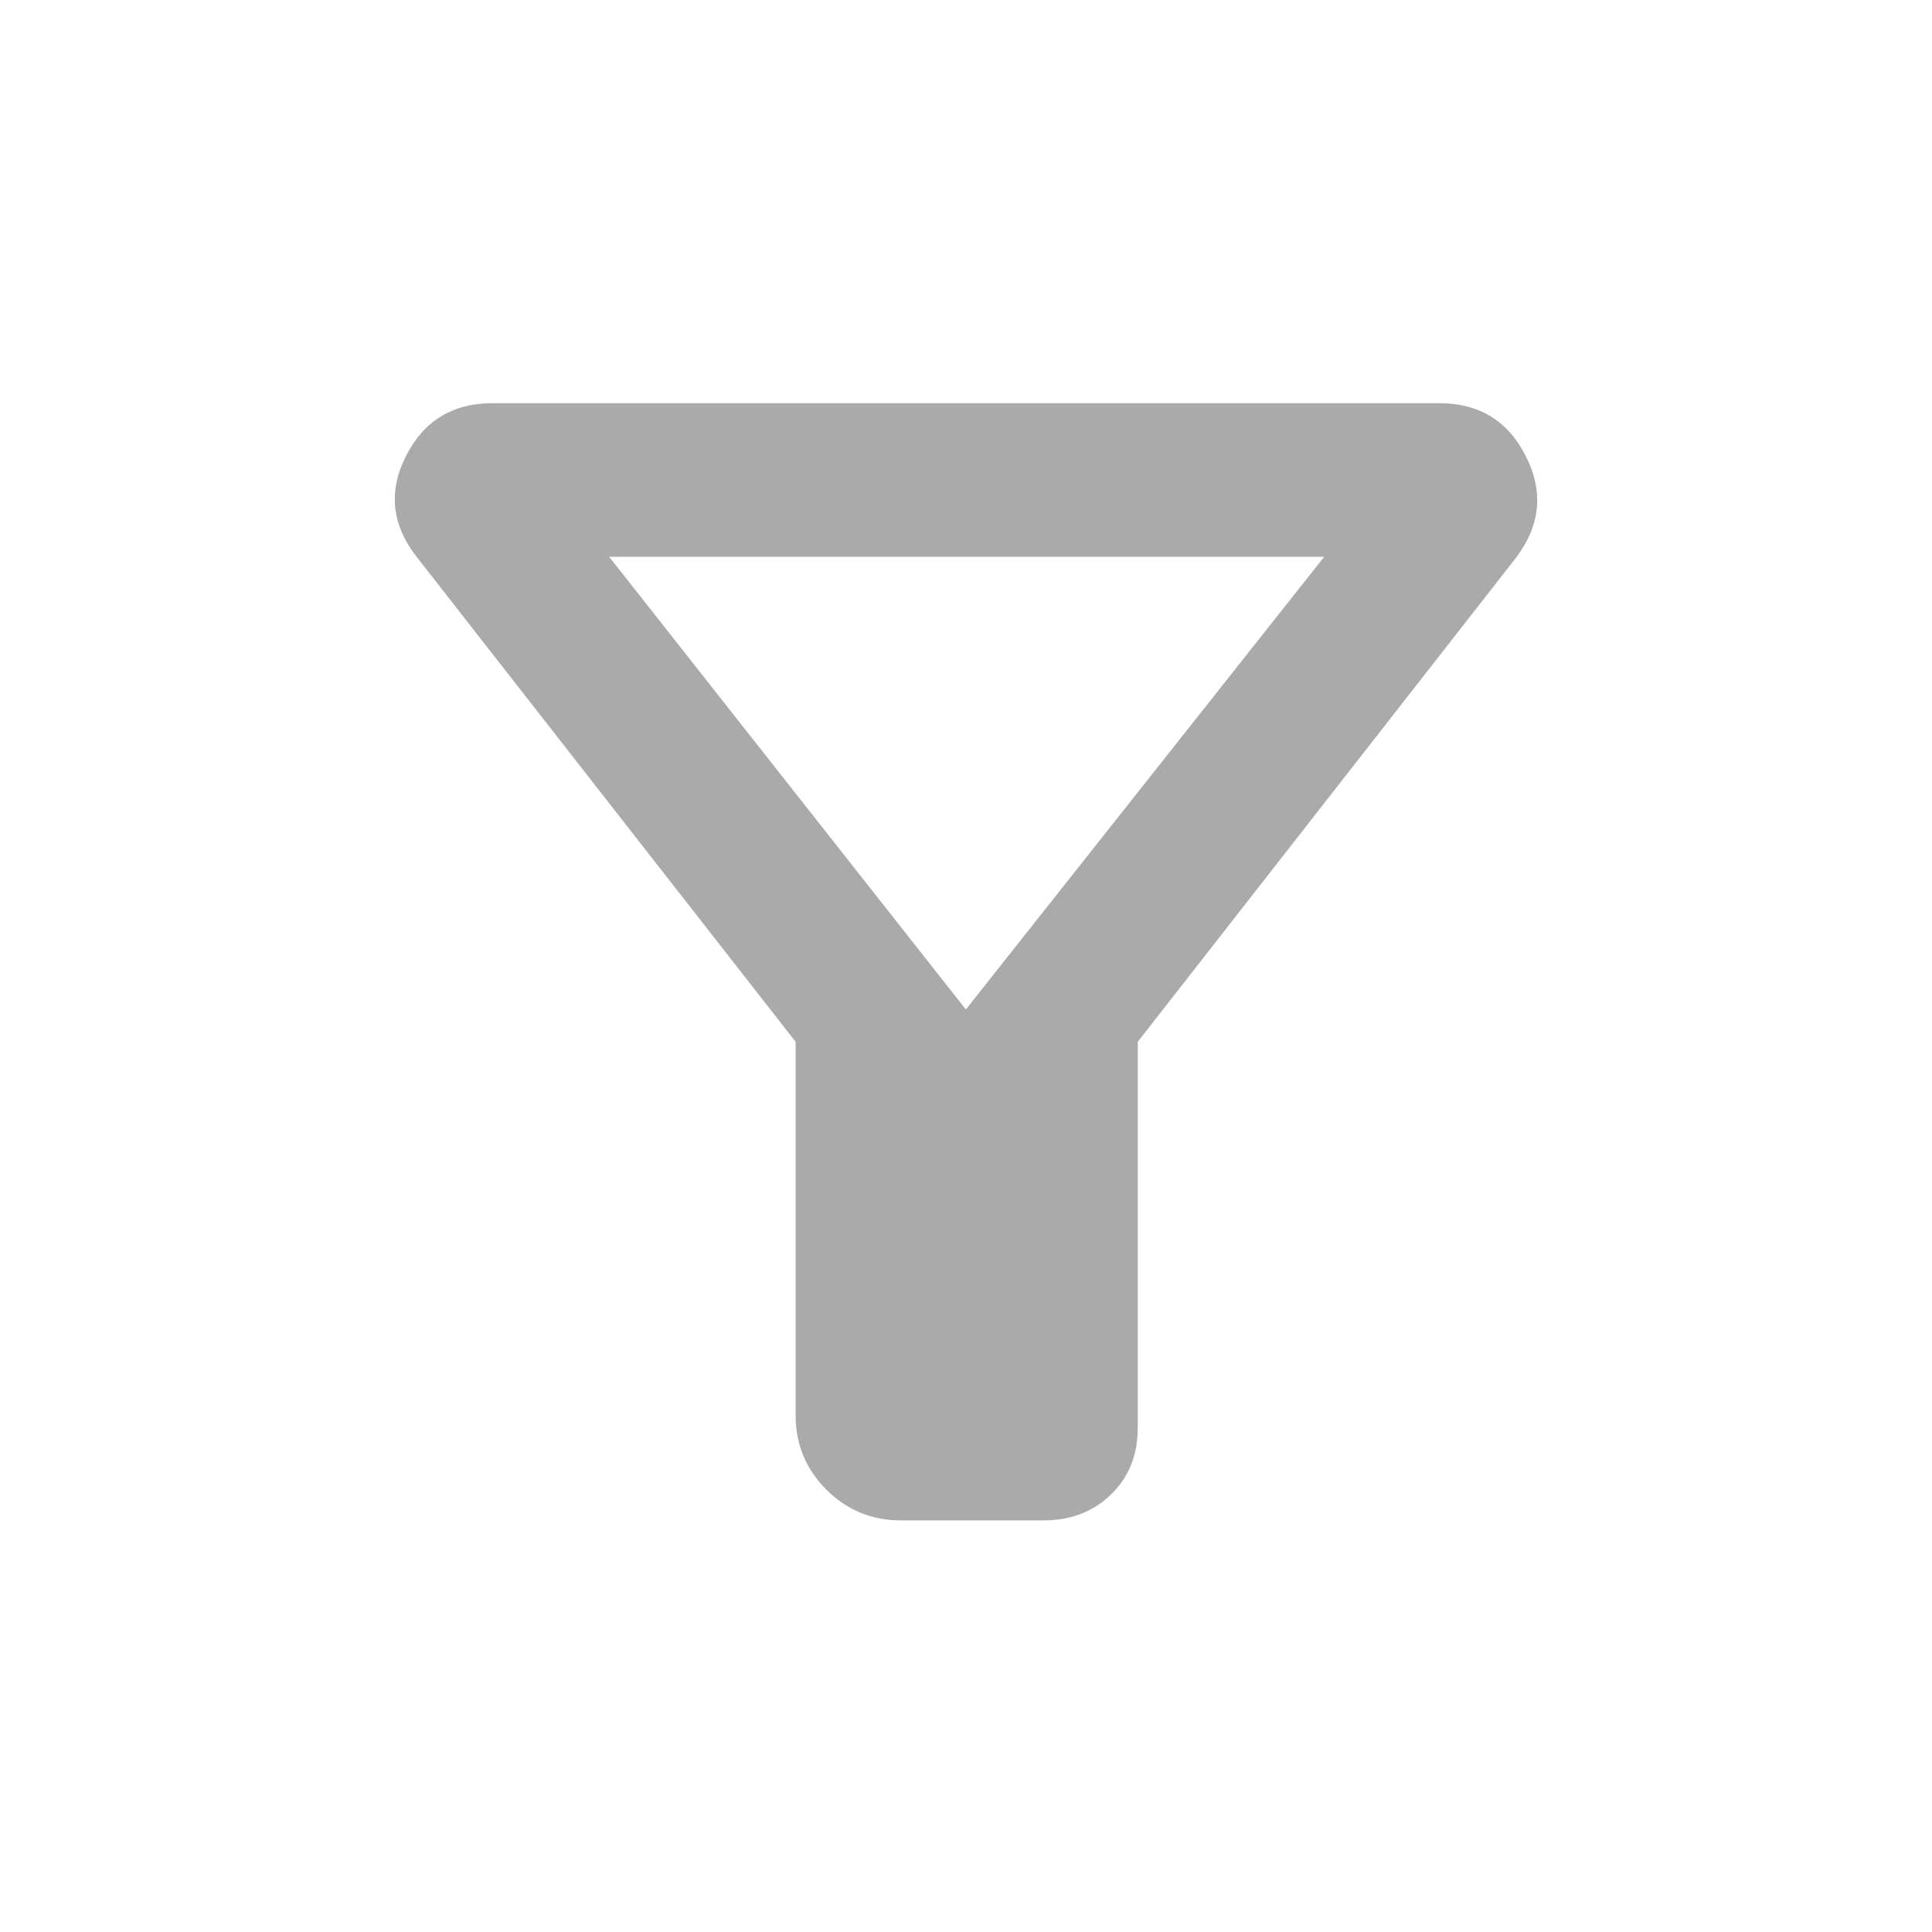
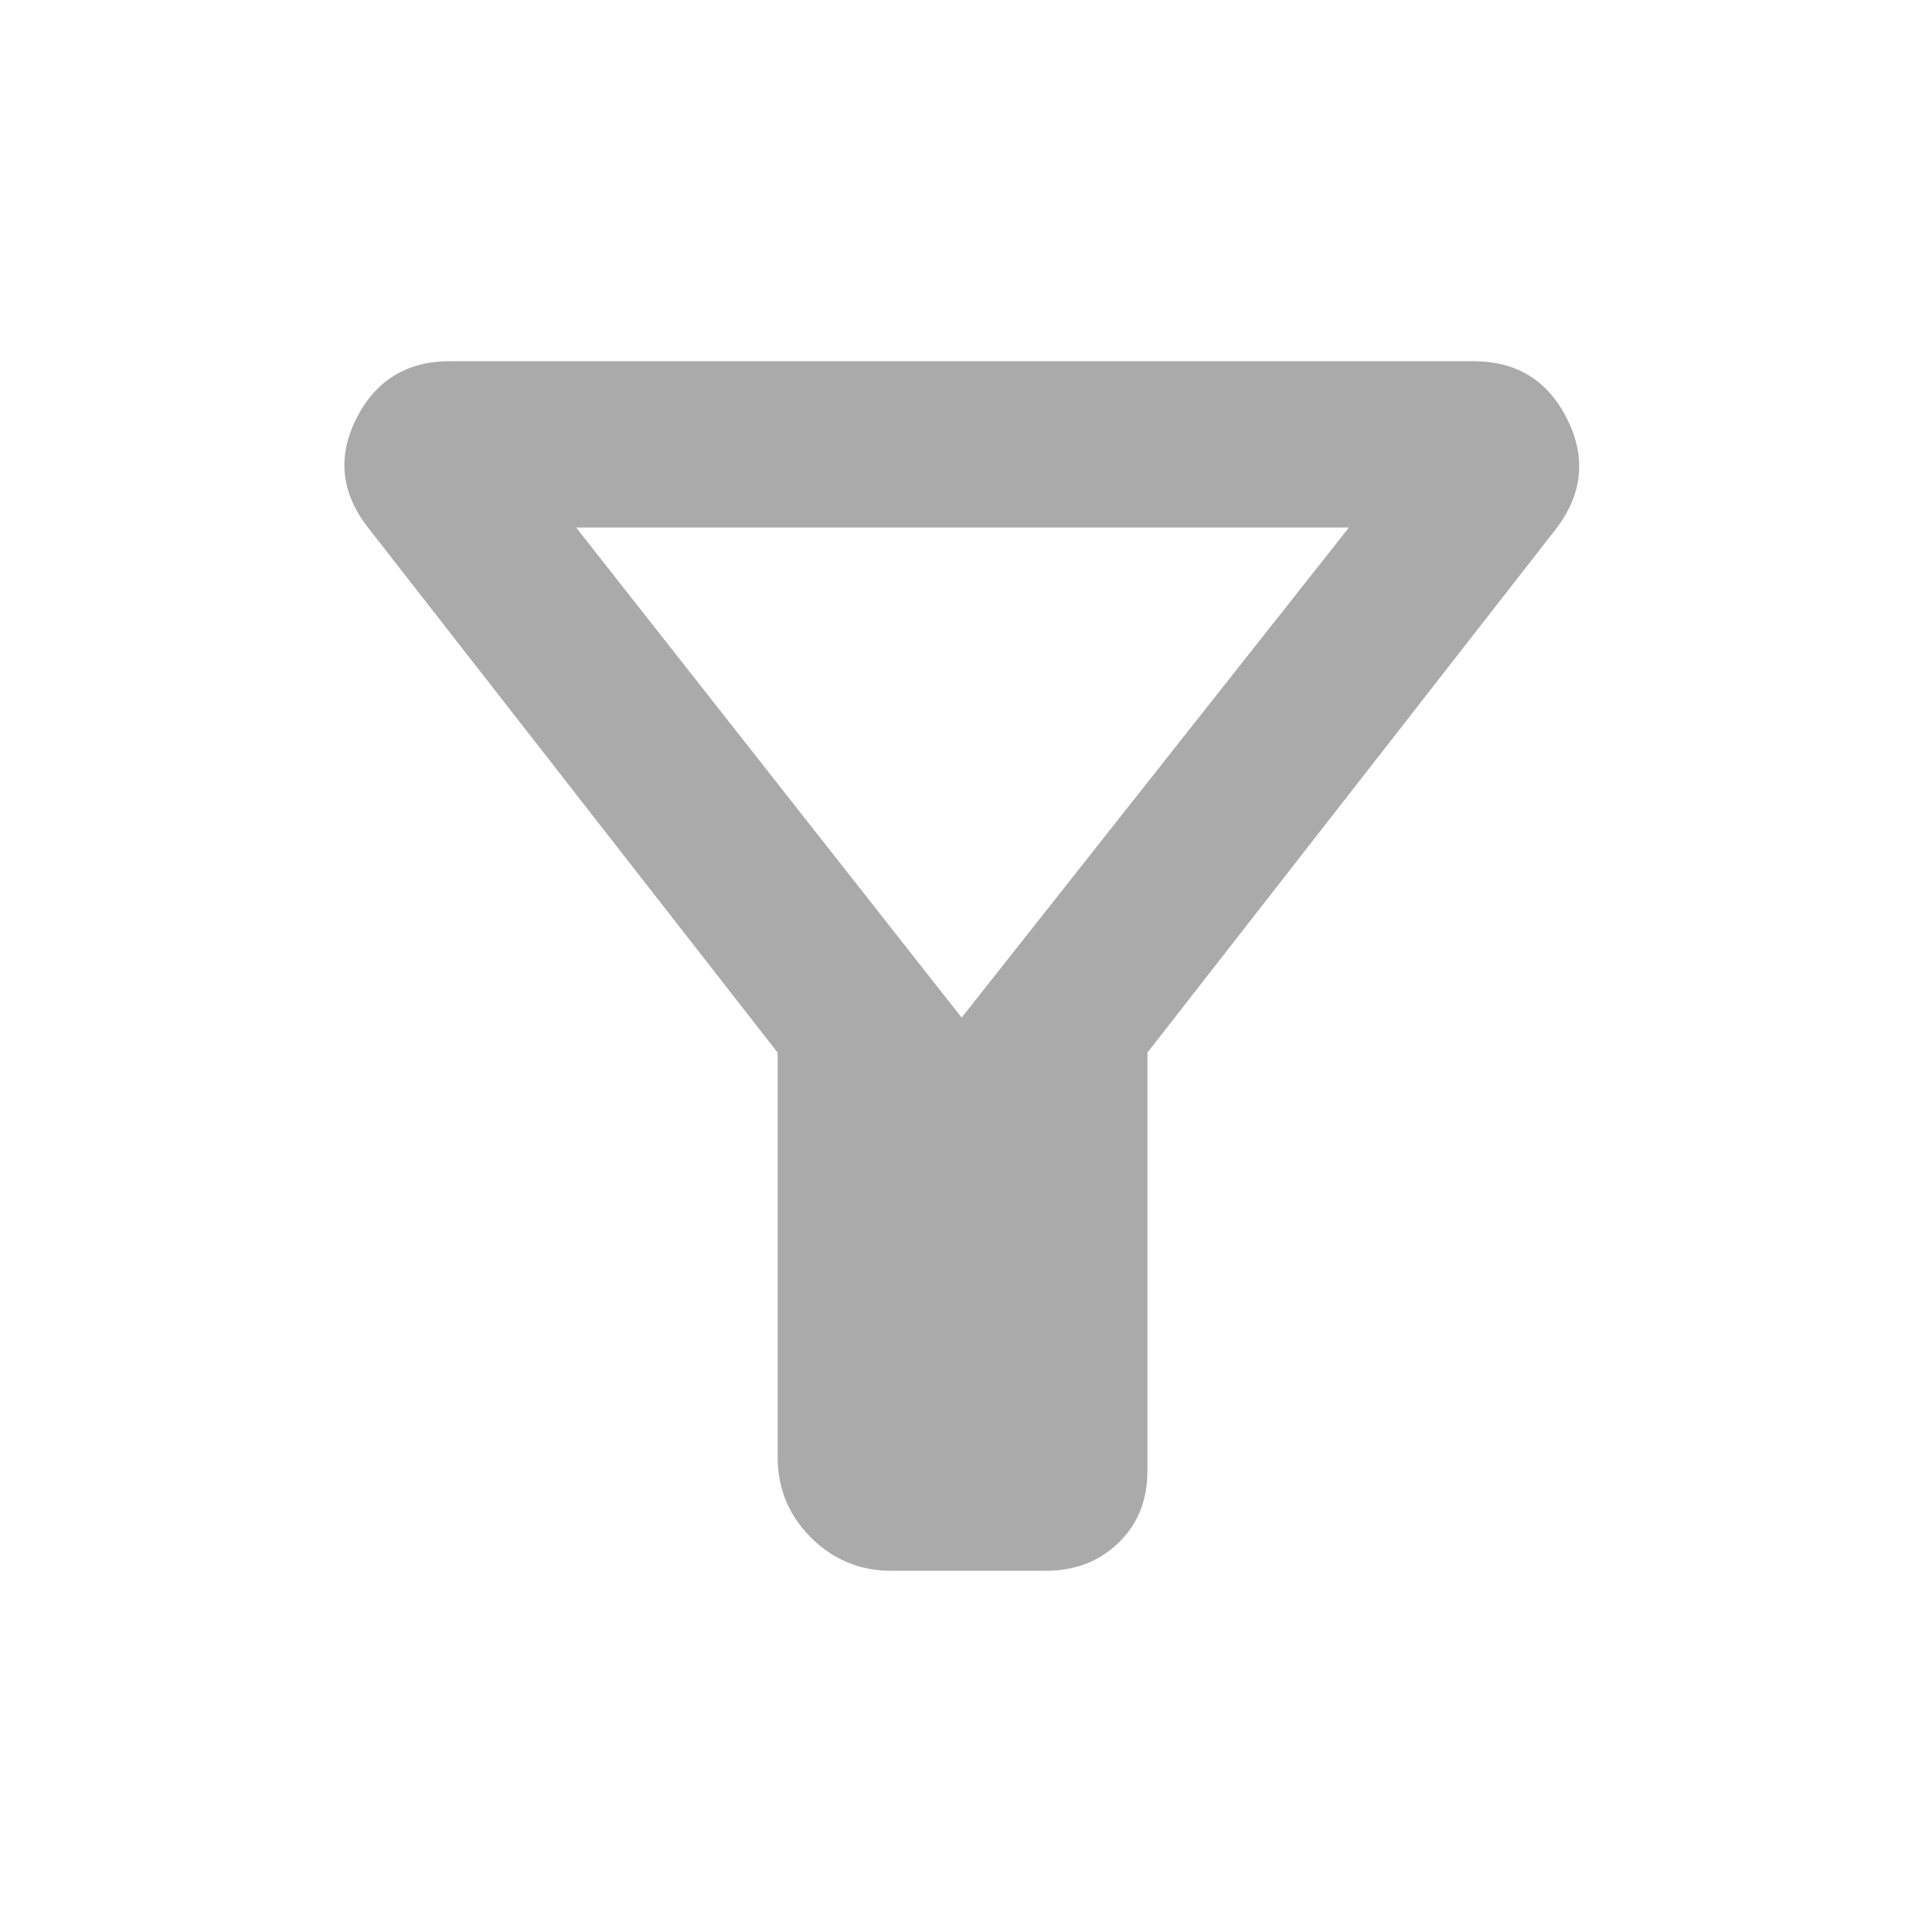
<svg xmlns="http://www.w3.org/2000/svg" width="230" height="230" viewBox="0 0 230 230" fill="none">
-   <path d="M107.263 181C103.789 181 100.829 179.781 98.384 177.343C95.94 174.905 94.717 171.954 94.717 168.489V124.027L49.745 66.478C46.657 62.628 46.174 58.586 48.297 54.352C50.421 50.117 53.863 48 58.624 48H171.343C176.104 48 179.547 50.117 181.67 54.352C183.793 58.586 183.375 62.628 180.415 66.478L135.443 124.027V170.029C135.443 173.237 134.381 175.867 132.258 177.92C130.135 179.973 127.465 181 124.248 181H107.263ZM114.984 120.178L157.64 66.285H72.521L114.984 120.178Z" fill="#AAAAAA" />
+   <path d="M106.137 187C102.382 187 99.183 185.68 96.54 183.041C93.898 180.401 92.577 177.205 92.577 173.454V125.315L43.967 63.006C40.629 58.838 40.108 54.462 42.402 49.877C44.697 45.292 48.418 43 53.564 43H175.401C180.547 43 184.267 45.292 186.562 49.877C188.857 54.462 188.405 58.838 185.206 63.006L136.596 125.315V175.122C136.596 178.595 135.449 181.443 133.154 183.666C130.859 185.889 127.973 187 124.496 187H106.137ZM114.482 121.148L160.588 62.797H68.585L114.482 121.148Z" fill="#AAAAAA" />
</svg>
